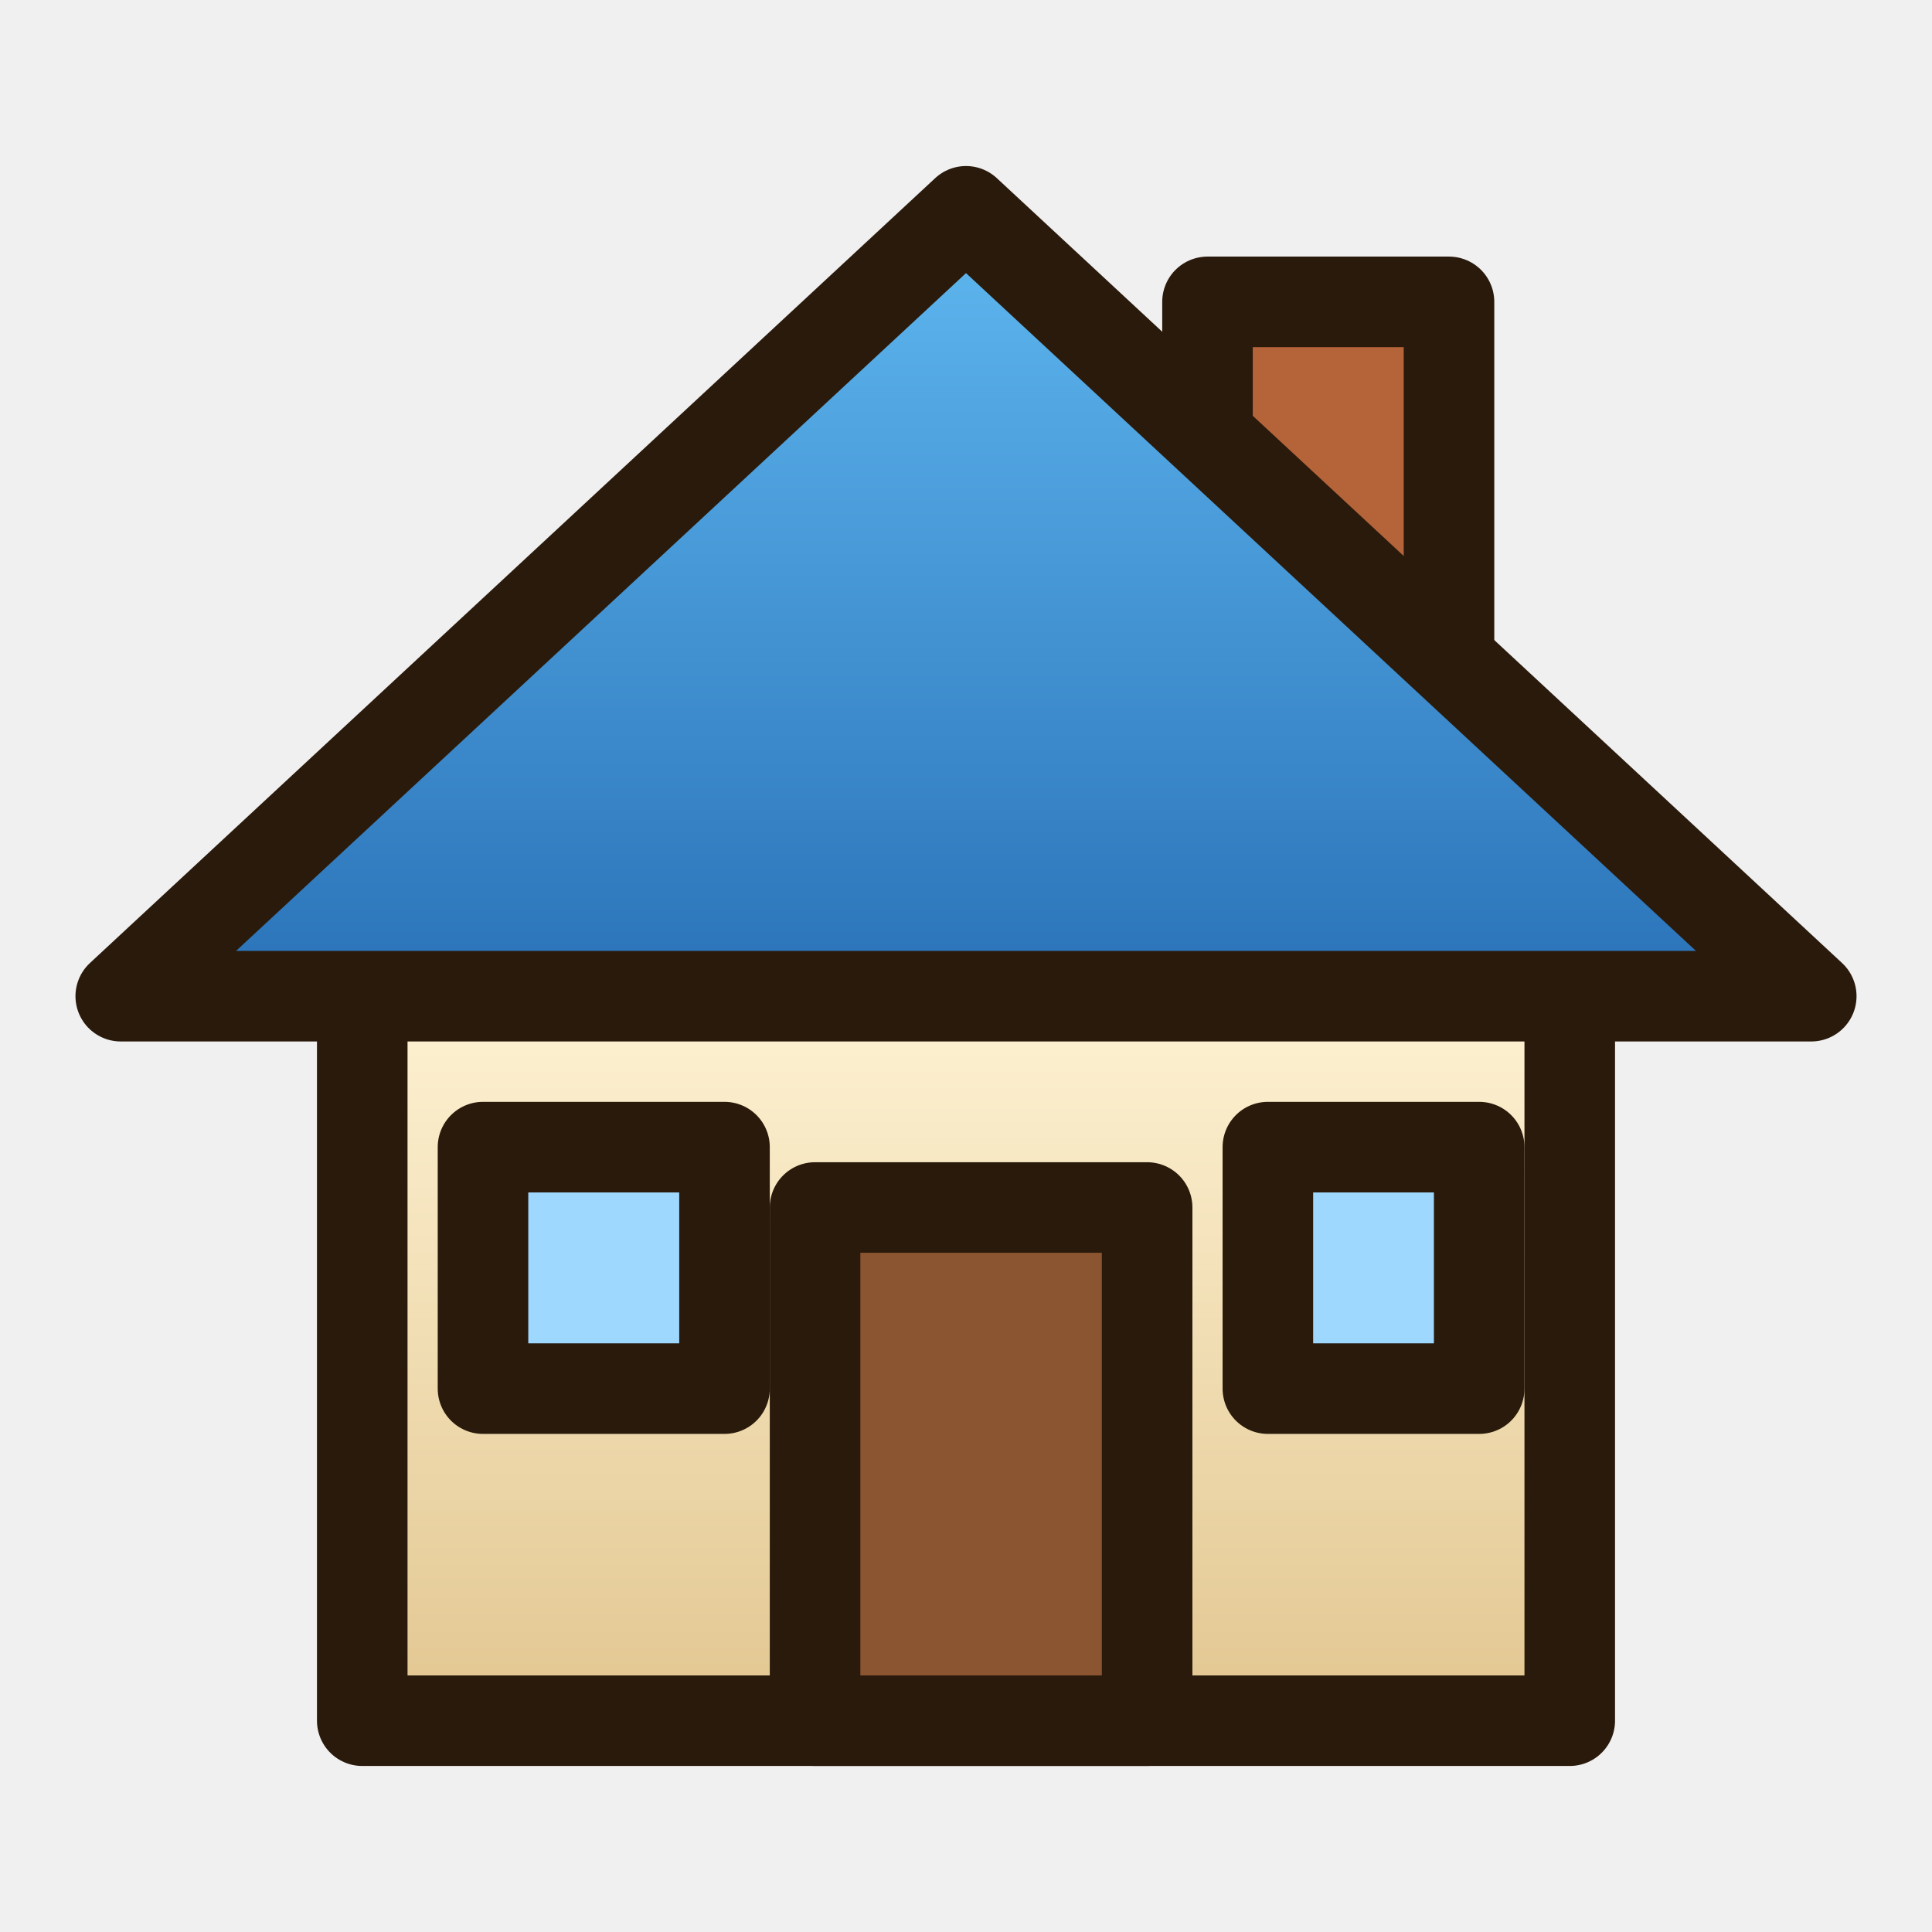
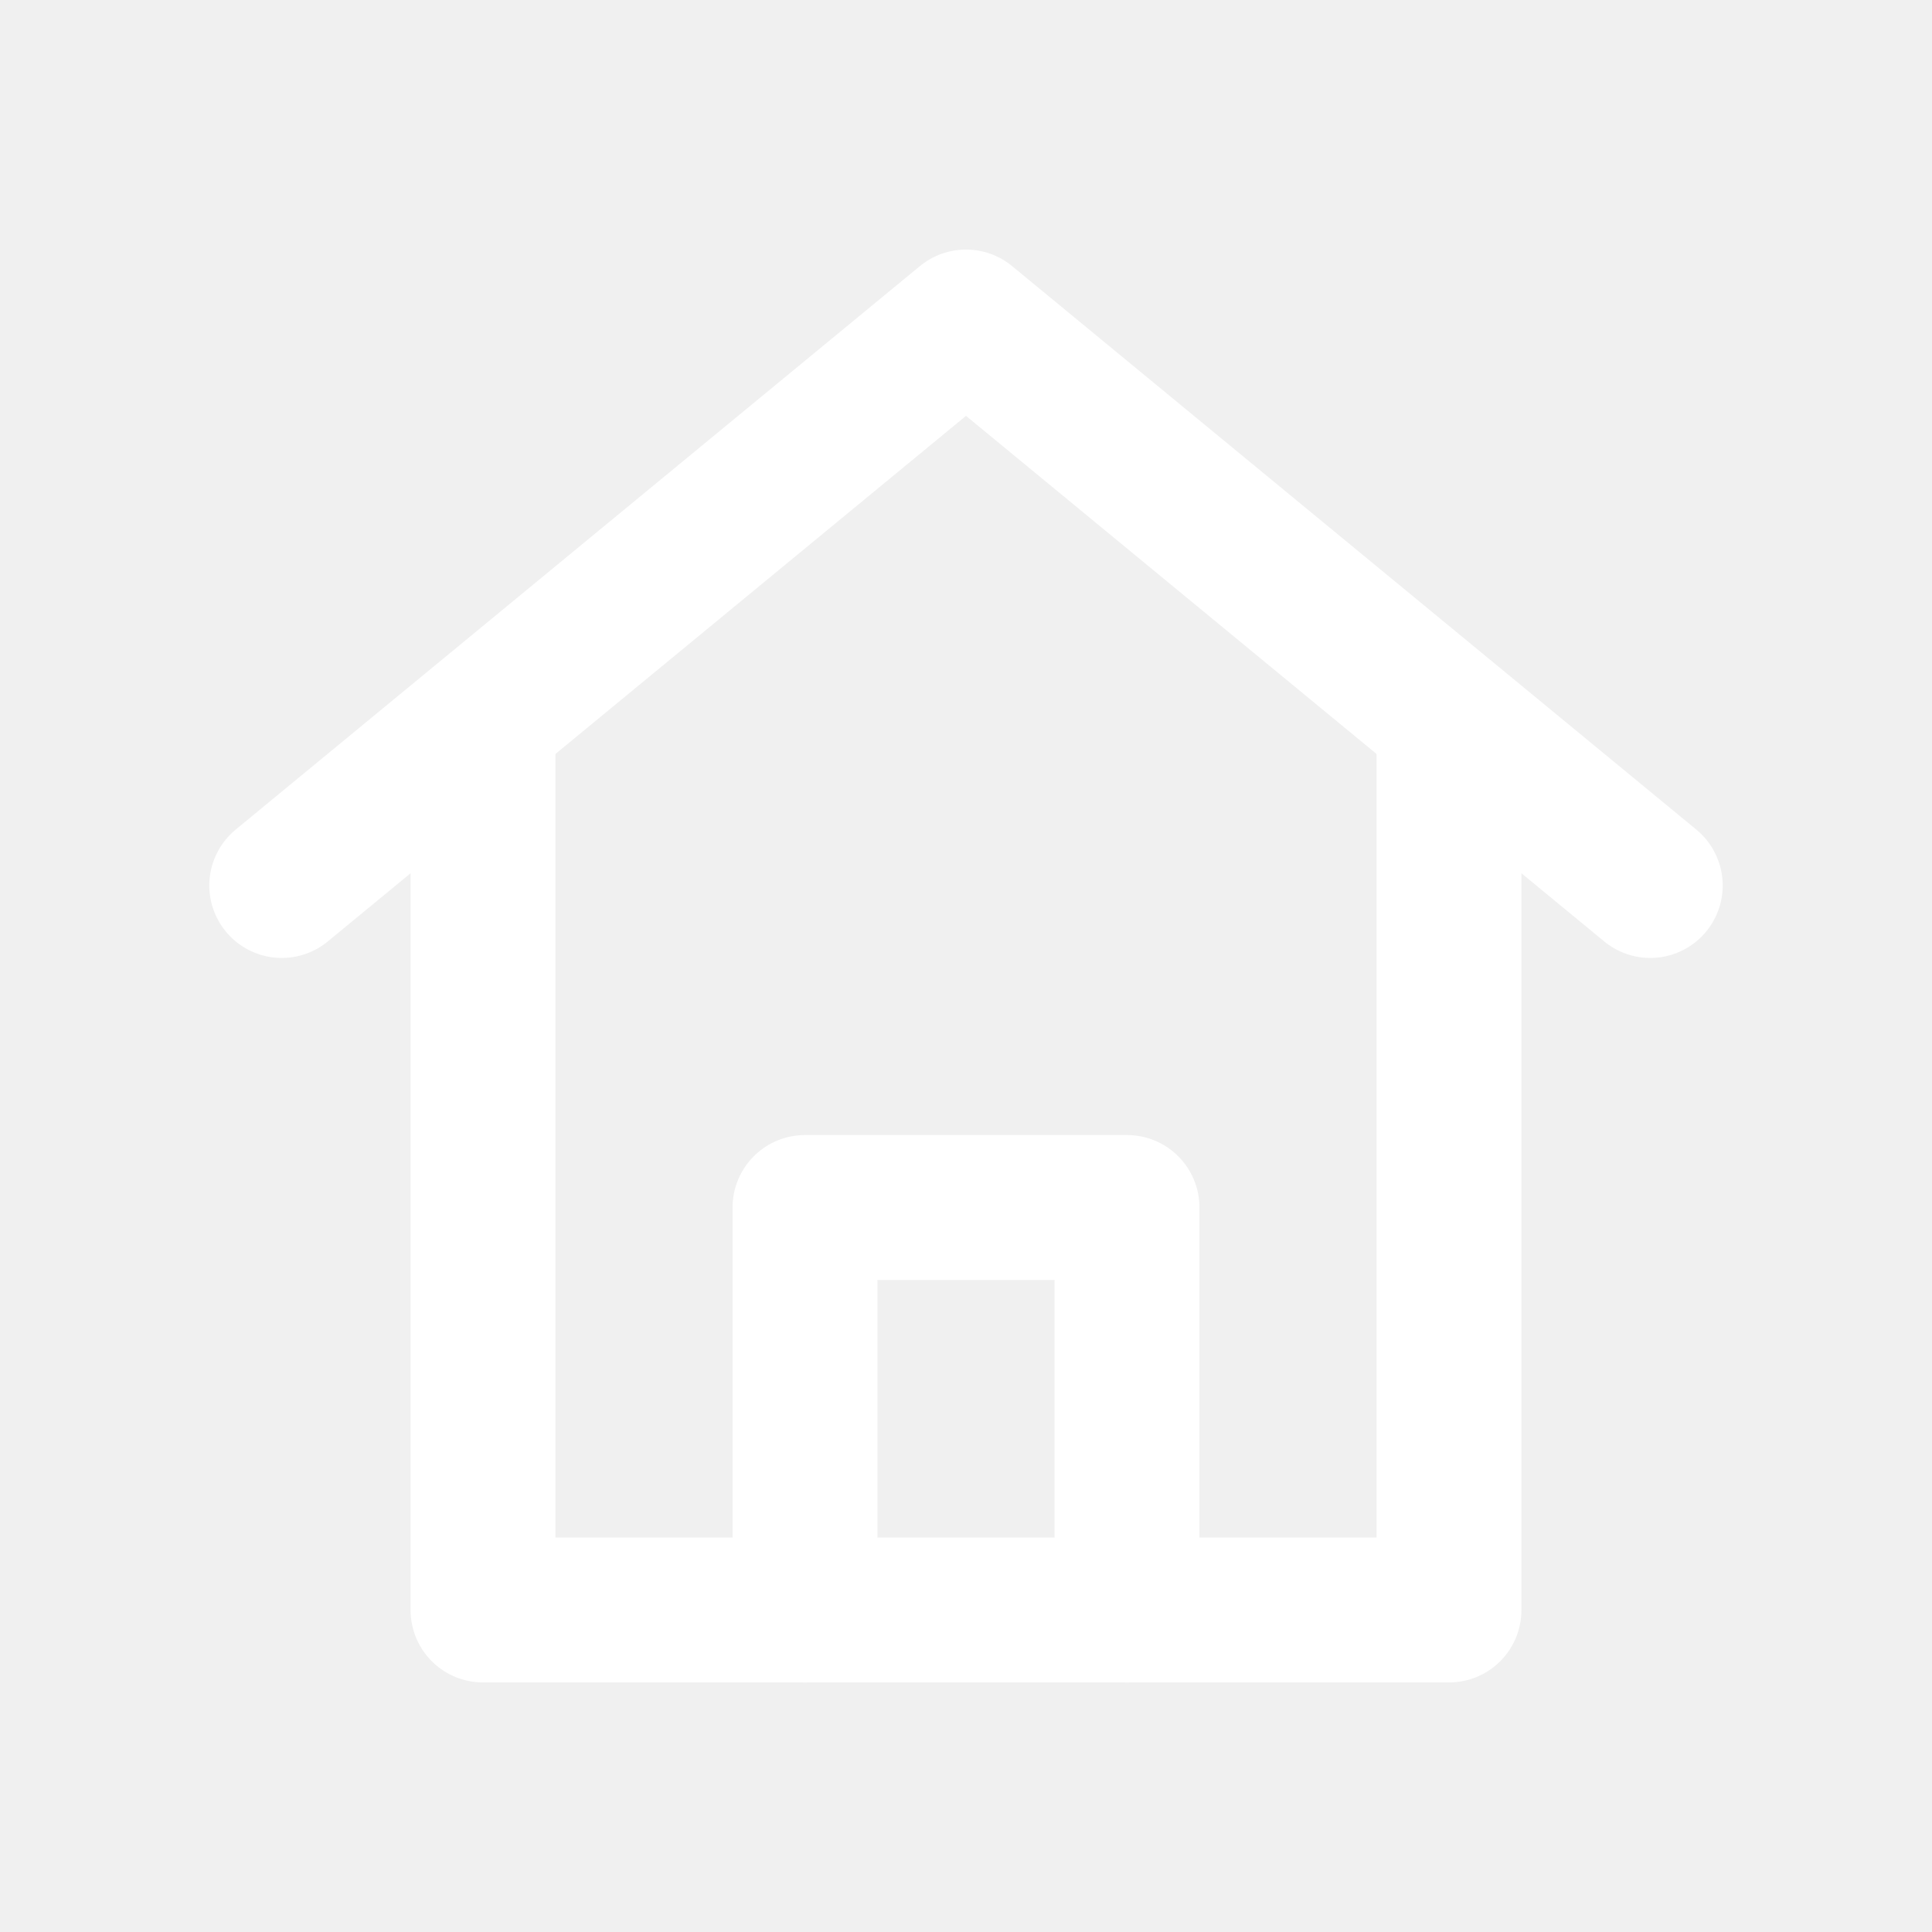
- <svg xmlns="http://www.w3.org/2000/svg" width="128" height="128" viewBox="0 0 128 128">
-   <defs>
-     <linearGradient id="wall" x1="0" y1="0" x2="0" y2="1">
-       <stop offset="0" stop-color="#FFF4D6" />
-       <stop offset="1" stop-color="#E2C690" />
-     </linearGradient>
-     <linearGradient id="roof" x1="0" y1="0" x2="0" y2="1">
-       <stop offset="0" stop-color="#5FB8F0" />
-       <stop offset="1" stop-color="#2A72B8" />
-     </linearGradient>
-   </defs>
-   <g stroke="#2A1A0C" stroke-width="6" stroke-linejoin="round">
-     <rect x="80" y="20" width="16" height="30" fill="#B5643A" />
-     <path d="M24 64 L24 114 L104 114 L104 64 Z" fill="url(#wall)" />
-     <path d="M8 66 L64 14 L120 66 Z" fill="url(#roof)" />
-     <rect x="54" y="80" width="22" height="34" fill="#8A5530" />
-     <rect x="32" y="76" width="16" height="16" fill="#9ED8FF" />
-     <rect x="84" y="76" width="14" height="16" fill="#9ED8FF" />
+ <svg xmlns="http://www.w3.org/2000/svg" width="128" height="128" viewBox="0 0 24 24">
+   <g fill="none" stroke="#ffffff" stroke-width="1.8" stroke-linecap="round" stroke-linejoin="round">
+     <path d="M3.5 11L12 4l8.5 7" />
+     <path d="M6 9.2V20h12V9.2" />
+     <path d="M10 20v-5h4v5" />
  </g>
</svg>
